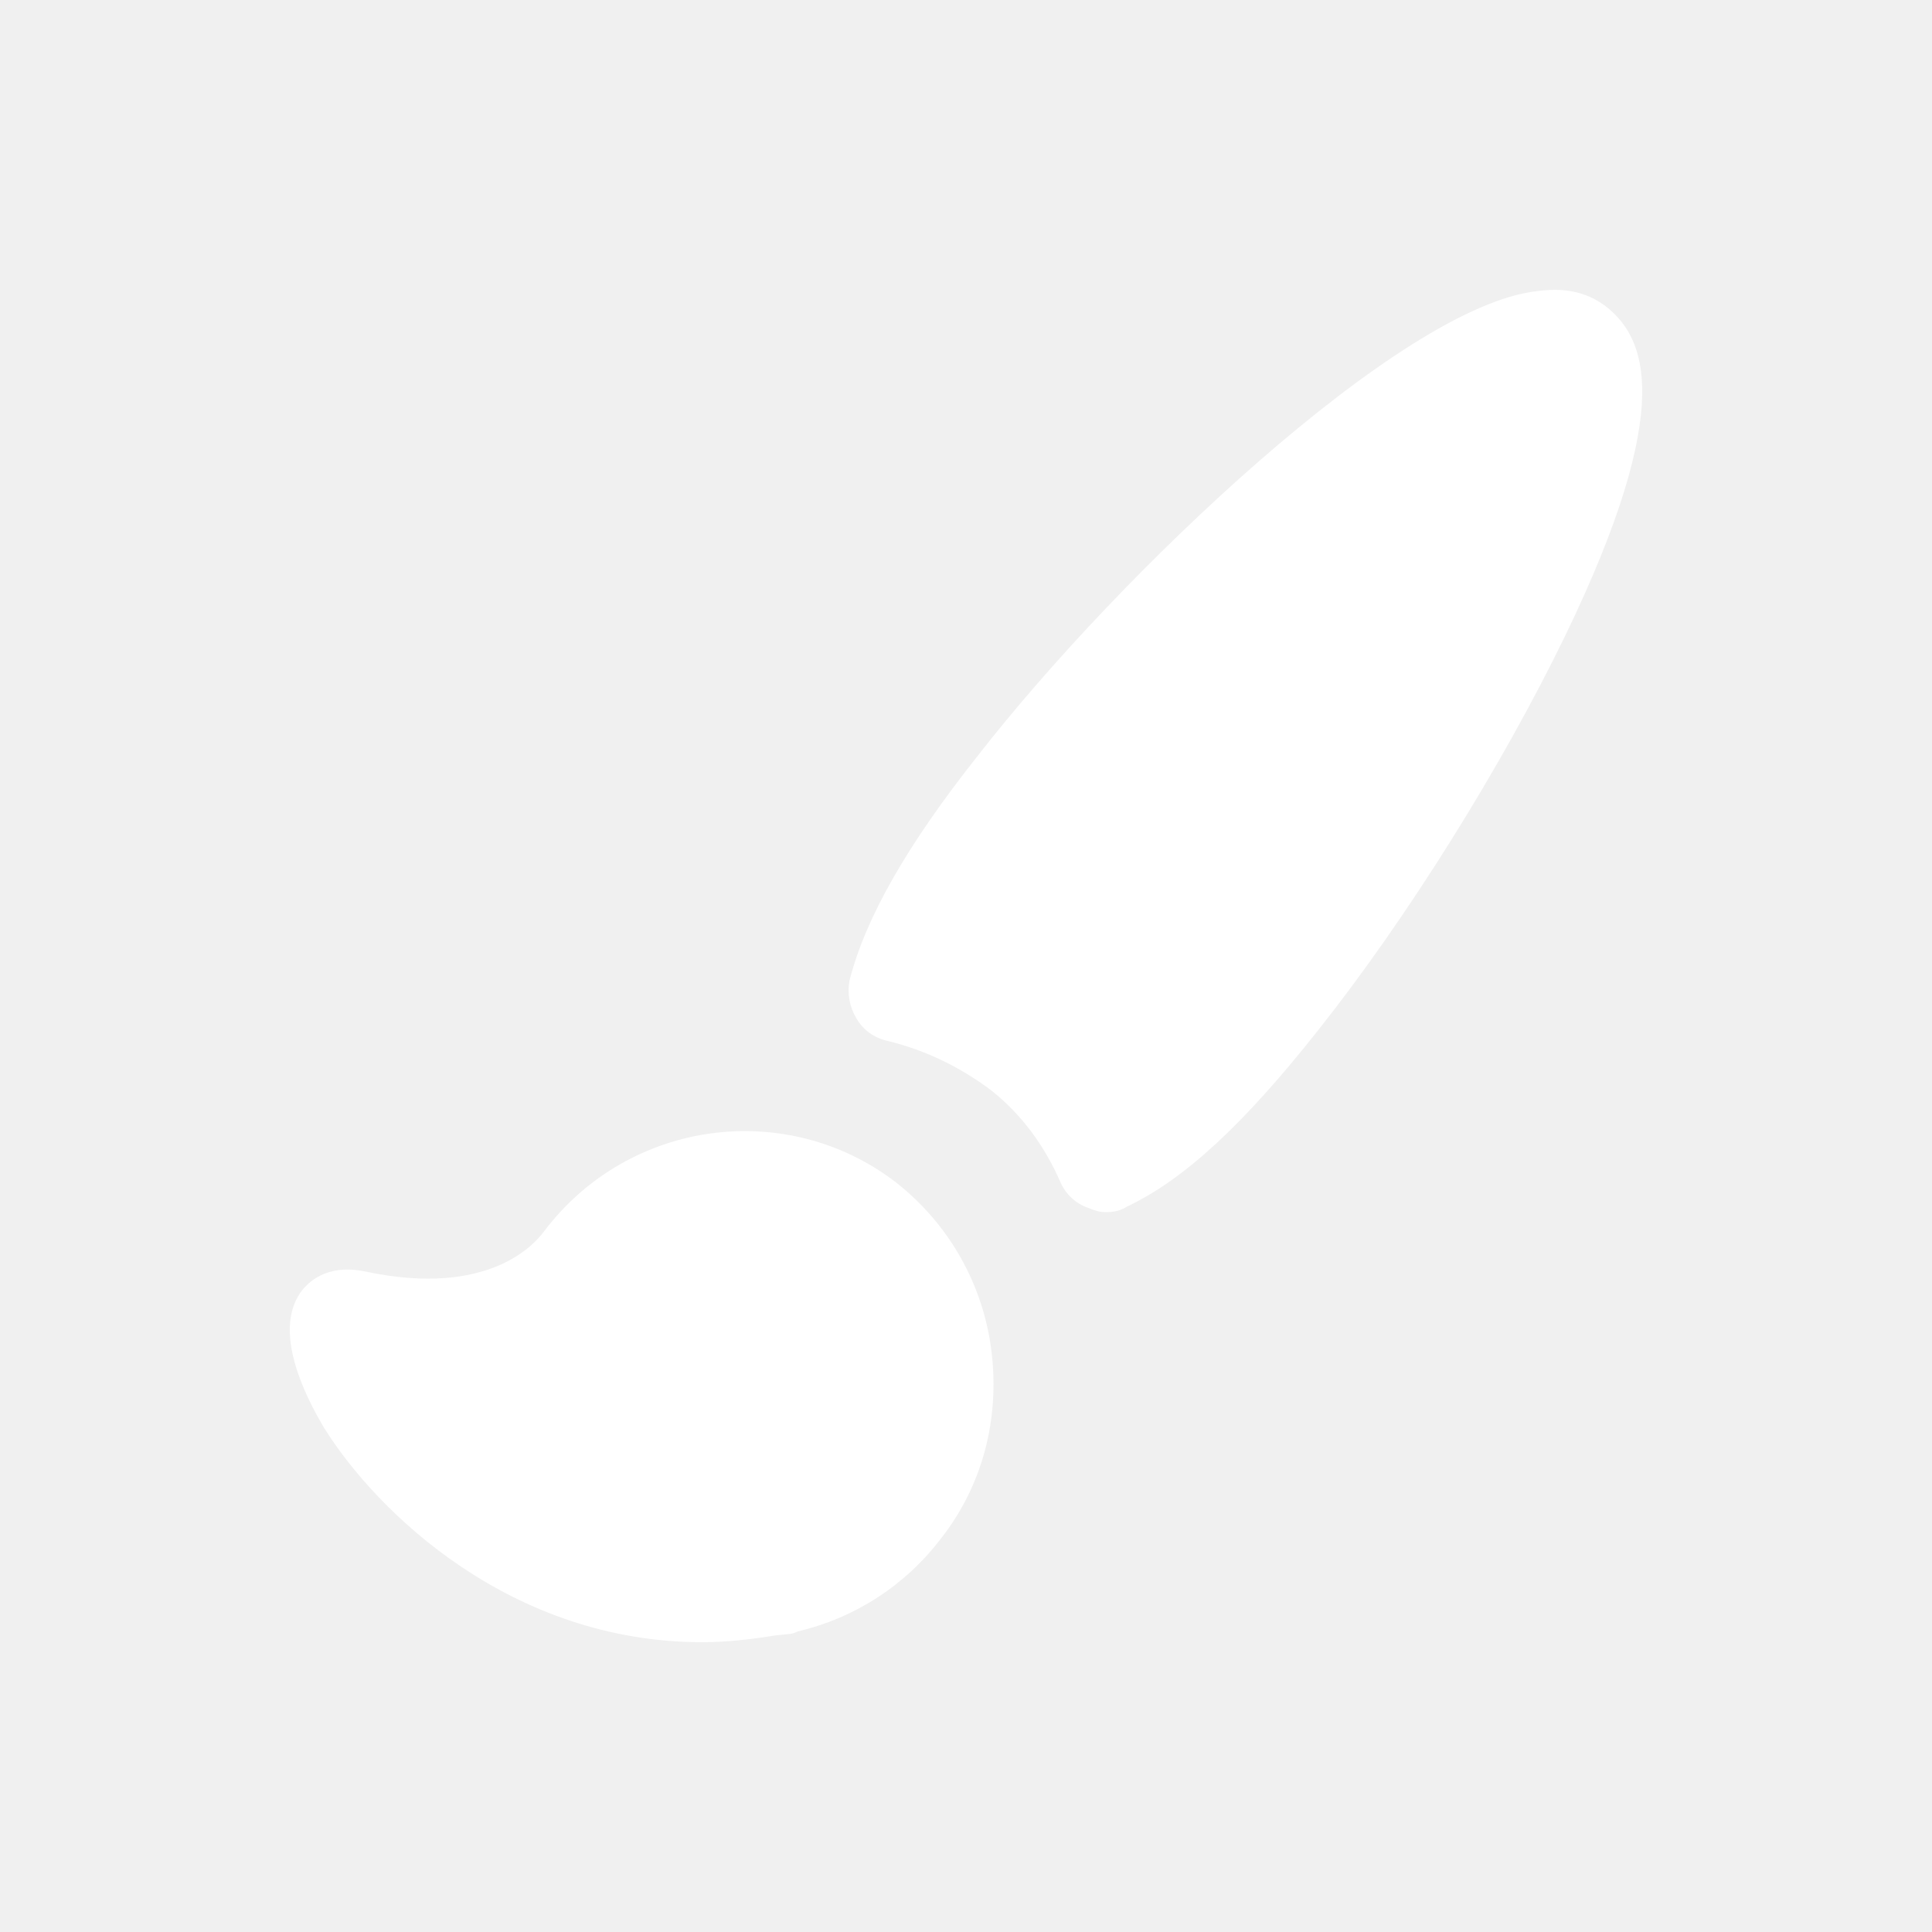
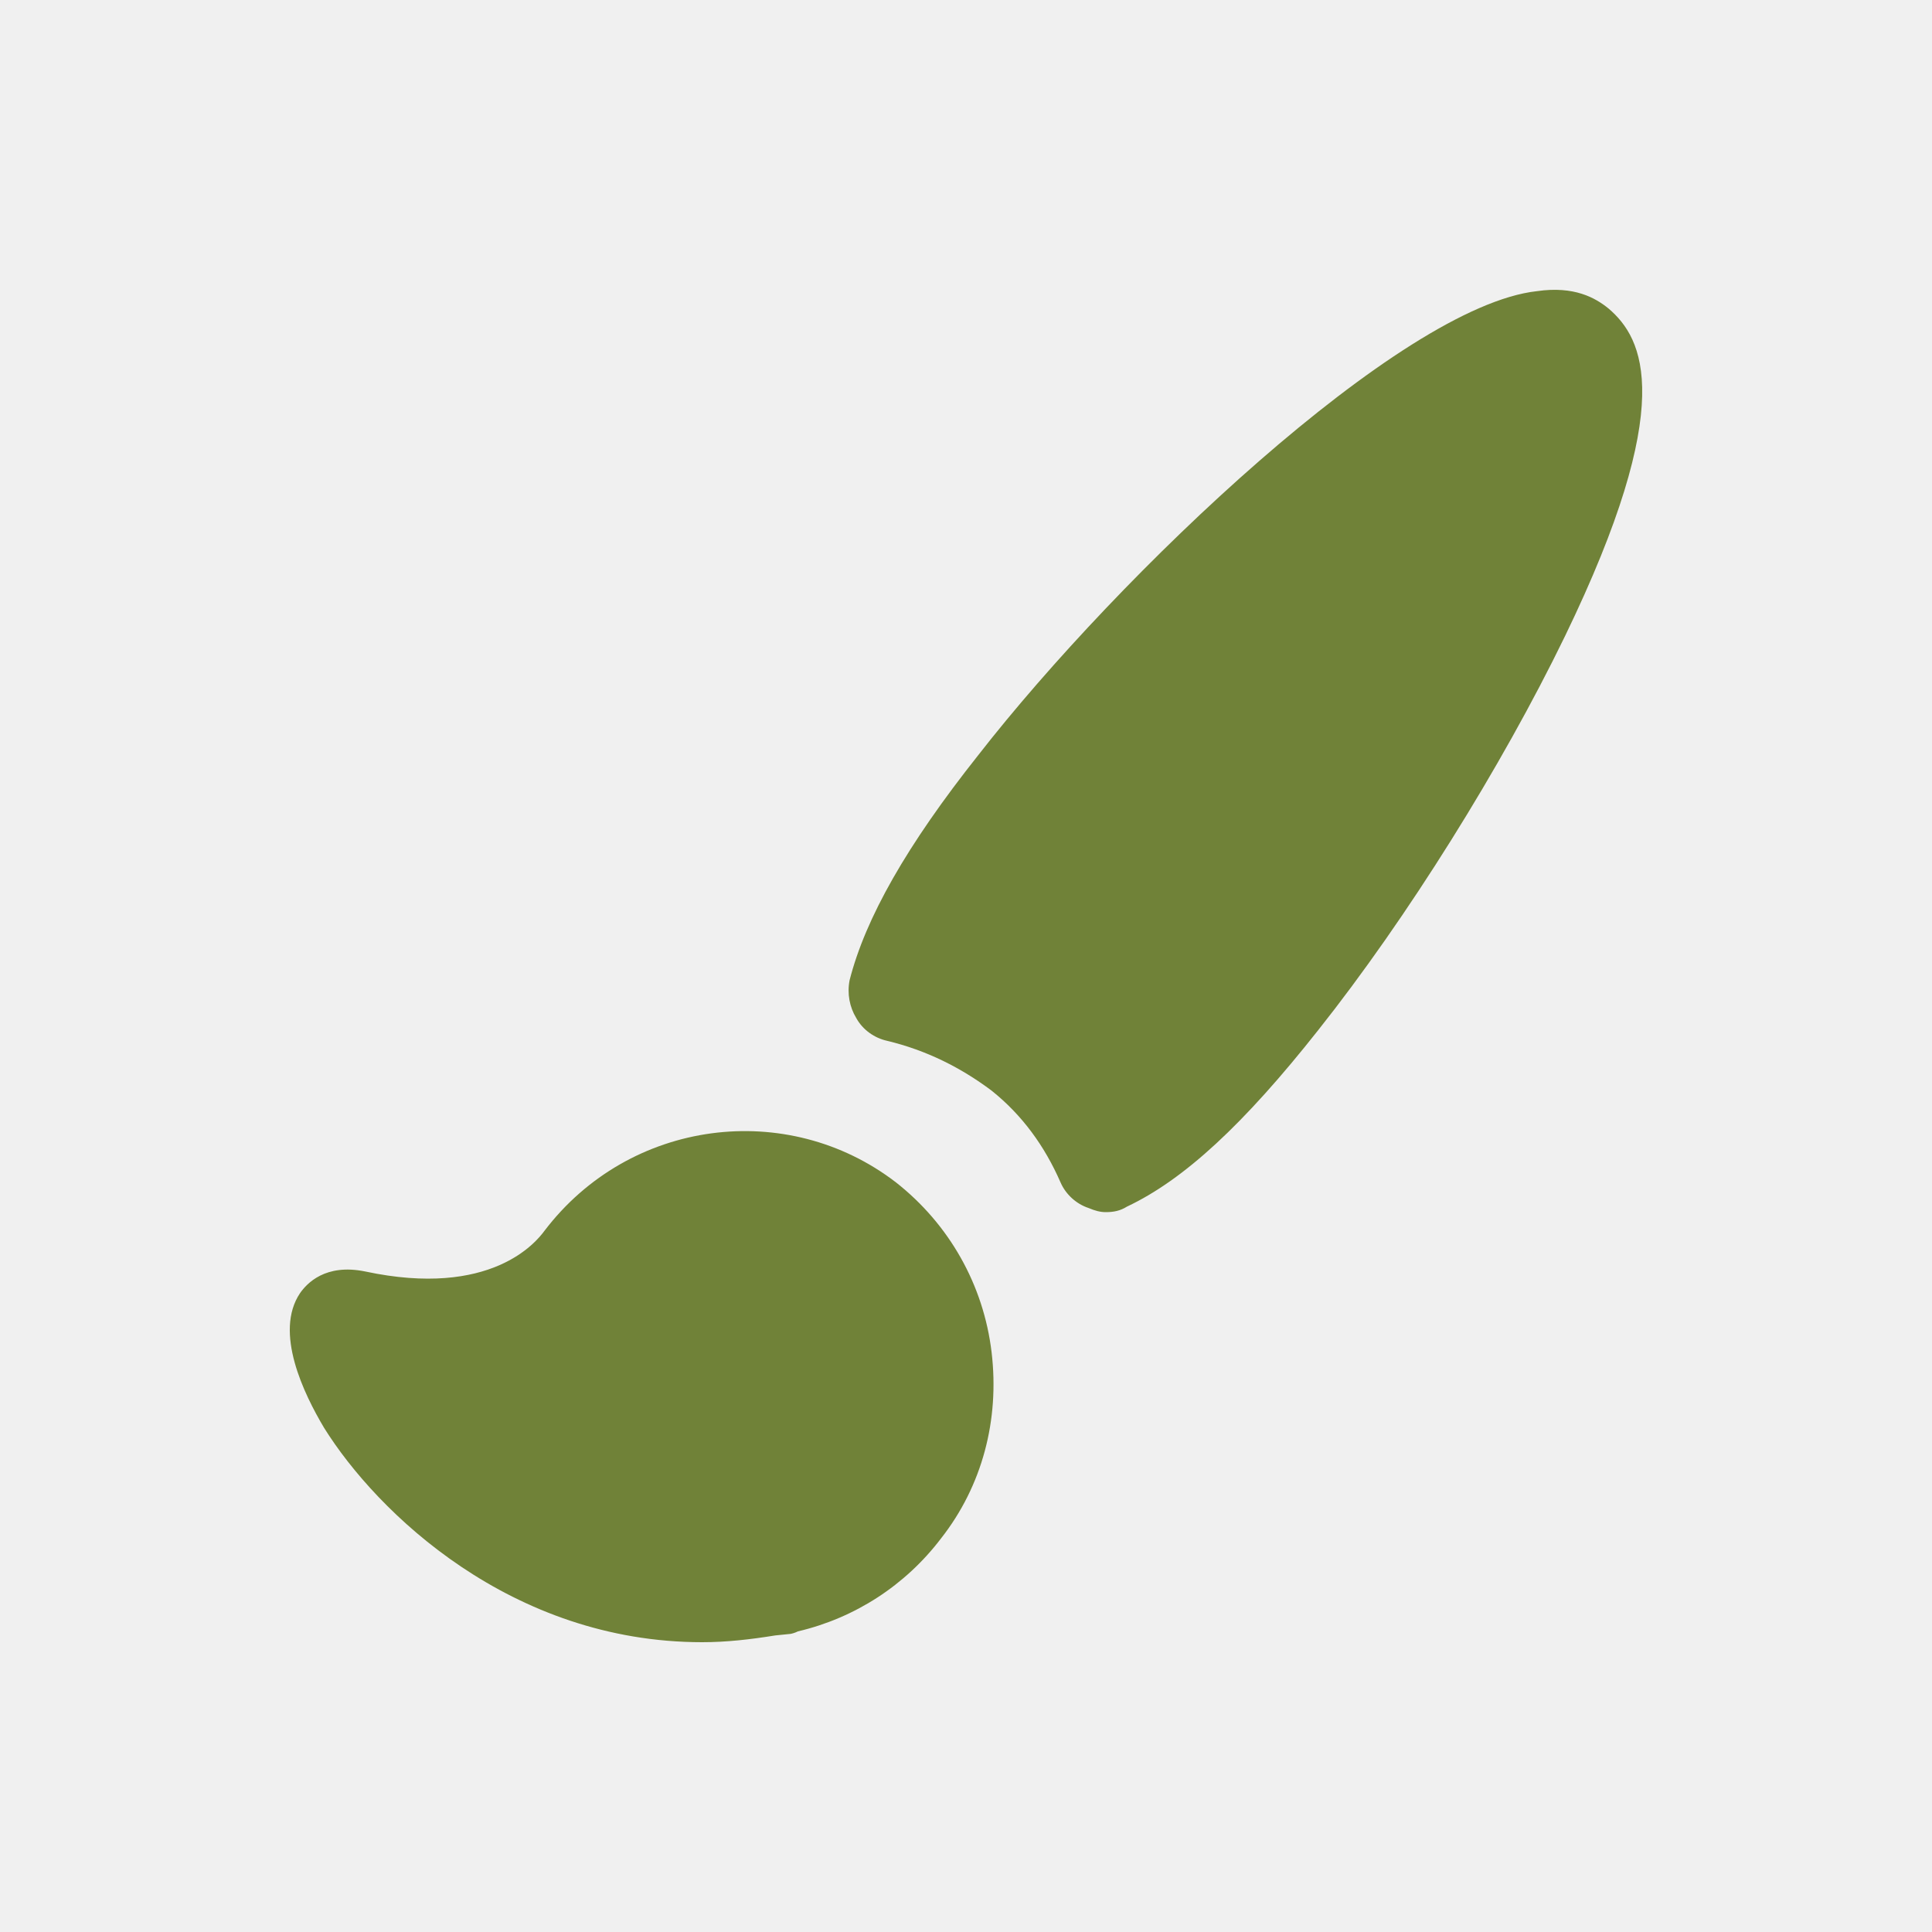
<svg xmlns="http://www.w3.org/2000/svg" width="20px" height="20px" viewBox="0 0 20 20" version="1.1">
  <defs />
  <g id="Page-1" stroke="none" stroke-width="1" fill="none" fill-rule="evenodd">
-     <g id="paint" fill="#FFFFFF">
+     <g id="paint" fill="#708238">
      <path d="M16.2,6.587 C15.542,7.942 14.566,9.505 13.646,10.664 C12.875,11.64 12.257,12.212 11.666,12.491 C11.597,12.534 11.53,12.548 11.446,12.548 C11.391,12.548 11.336,12.534 11.268,12.505 C11.144,12.464 11.034,12.367 10.979,12.241 C10.814,11.863 10.581,11.543 10.266,11.291 C9.949,11.053 9.591,10.872 9.181,10.774 C9.056,10.746 8.932,10.664 8.863,10.537 C8.795,10.425 8.768,10.286 8.795,10.147 C8.959,9.505 9.385,8.752 10.127,7.817 C11.585,5.945 14.498,3.169 15.911,3.014 C16.296,2.958 16.516,3.083 16.653,3.195 C17.012,3.502 17.369,4.174 16.2,6.587 Z M10.265,13.999 C10.348,14.697 10.169,15.381 9.742,15.925 C9.372,16.412 8.85,16.749 8.26,16.888 C8.232,16.902 8.191,16.916 8.163,16.916 L8.025,16.93 C7.765,16.972 7.518,17 7.269,17 C5.292,17 3.903,15.659 3.355,14.781 C3.147,14.432 2.833,13.79 3.107,13.385 C3.176,13.287 3.367,13.078 3.779,13.162 C5.085,13.441 5.552,12.855 5.635,12.743 C6.515,11.584 8.15,11.375 9.275,12.24 C9.826,12.673 10.182,13.301 10.265,13.999 Z" id="Fill-4" />
    </g>
  </g>
</svg>
